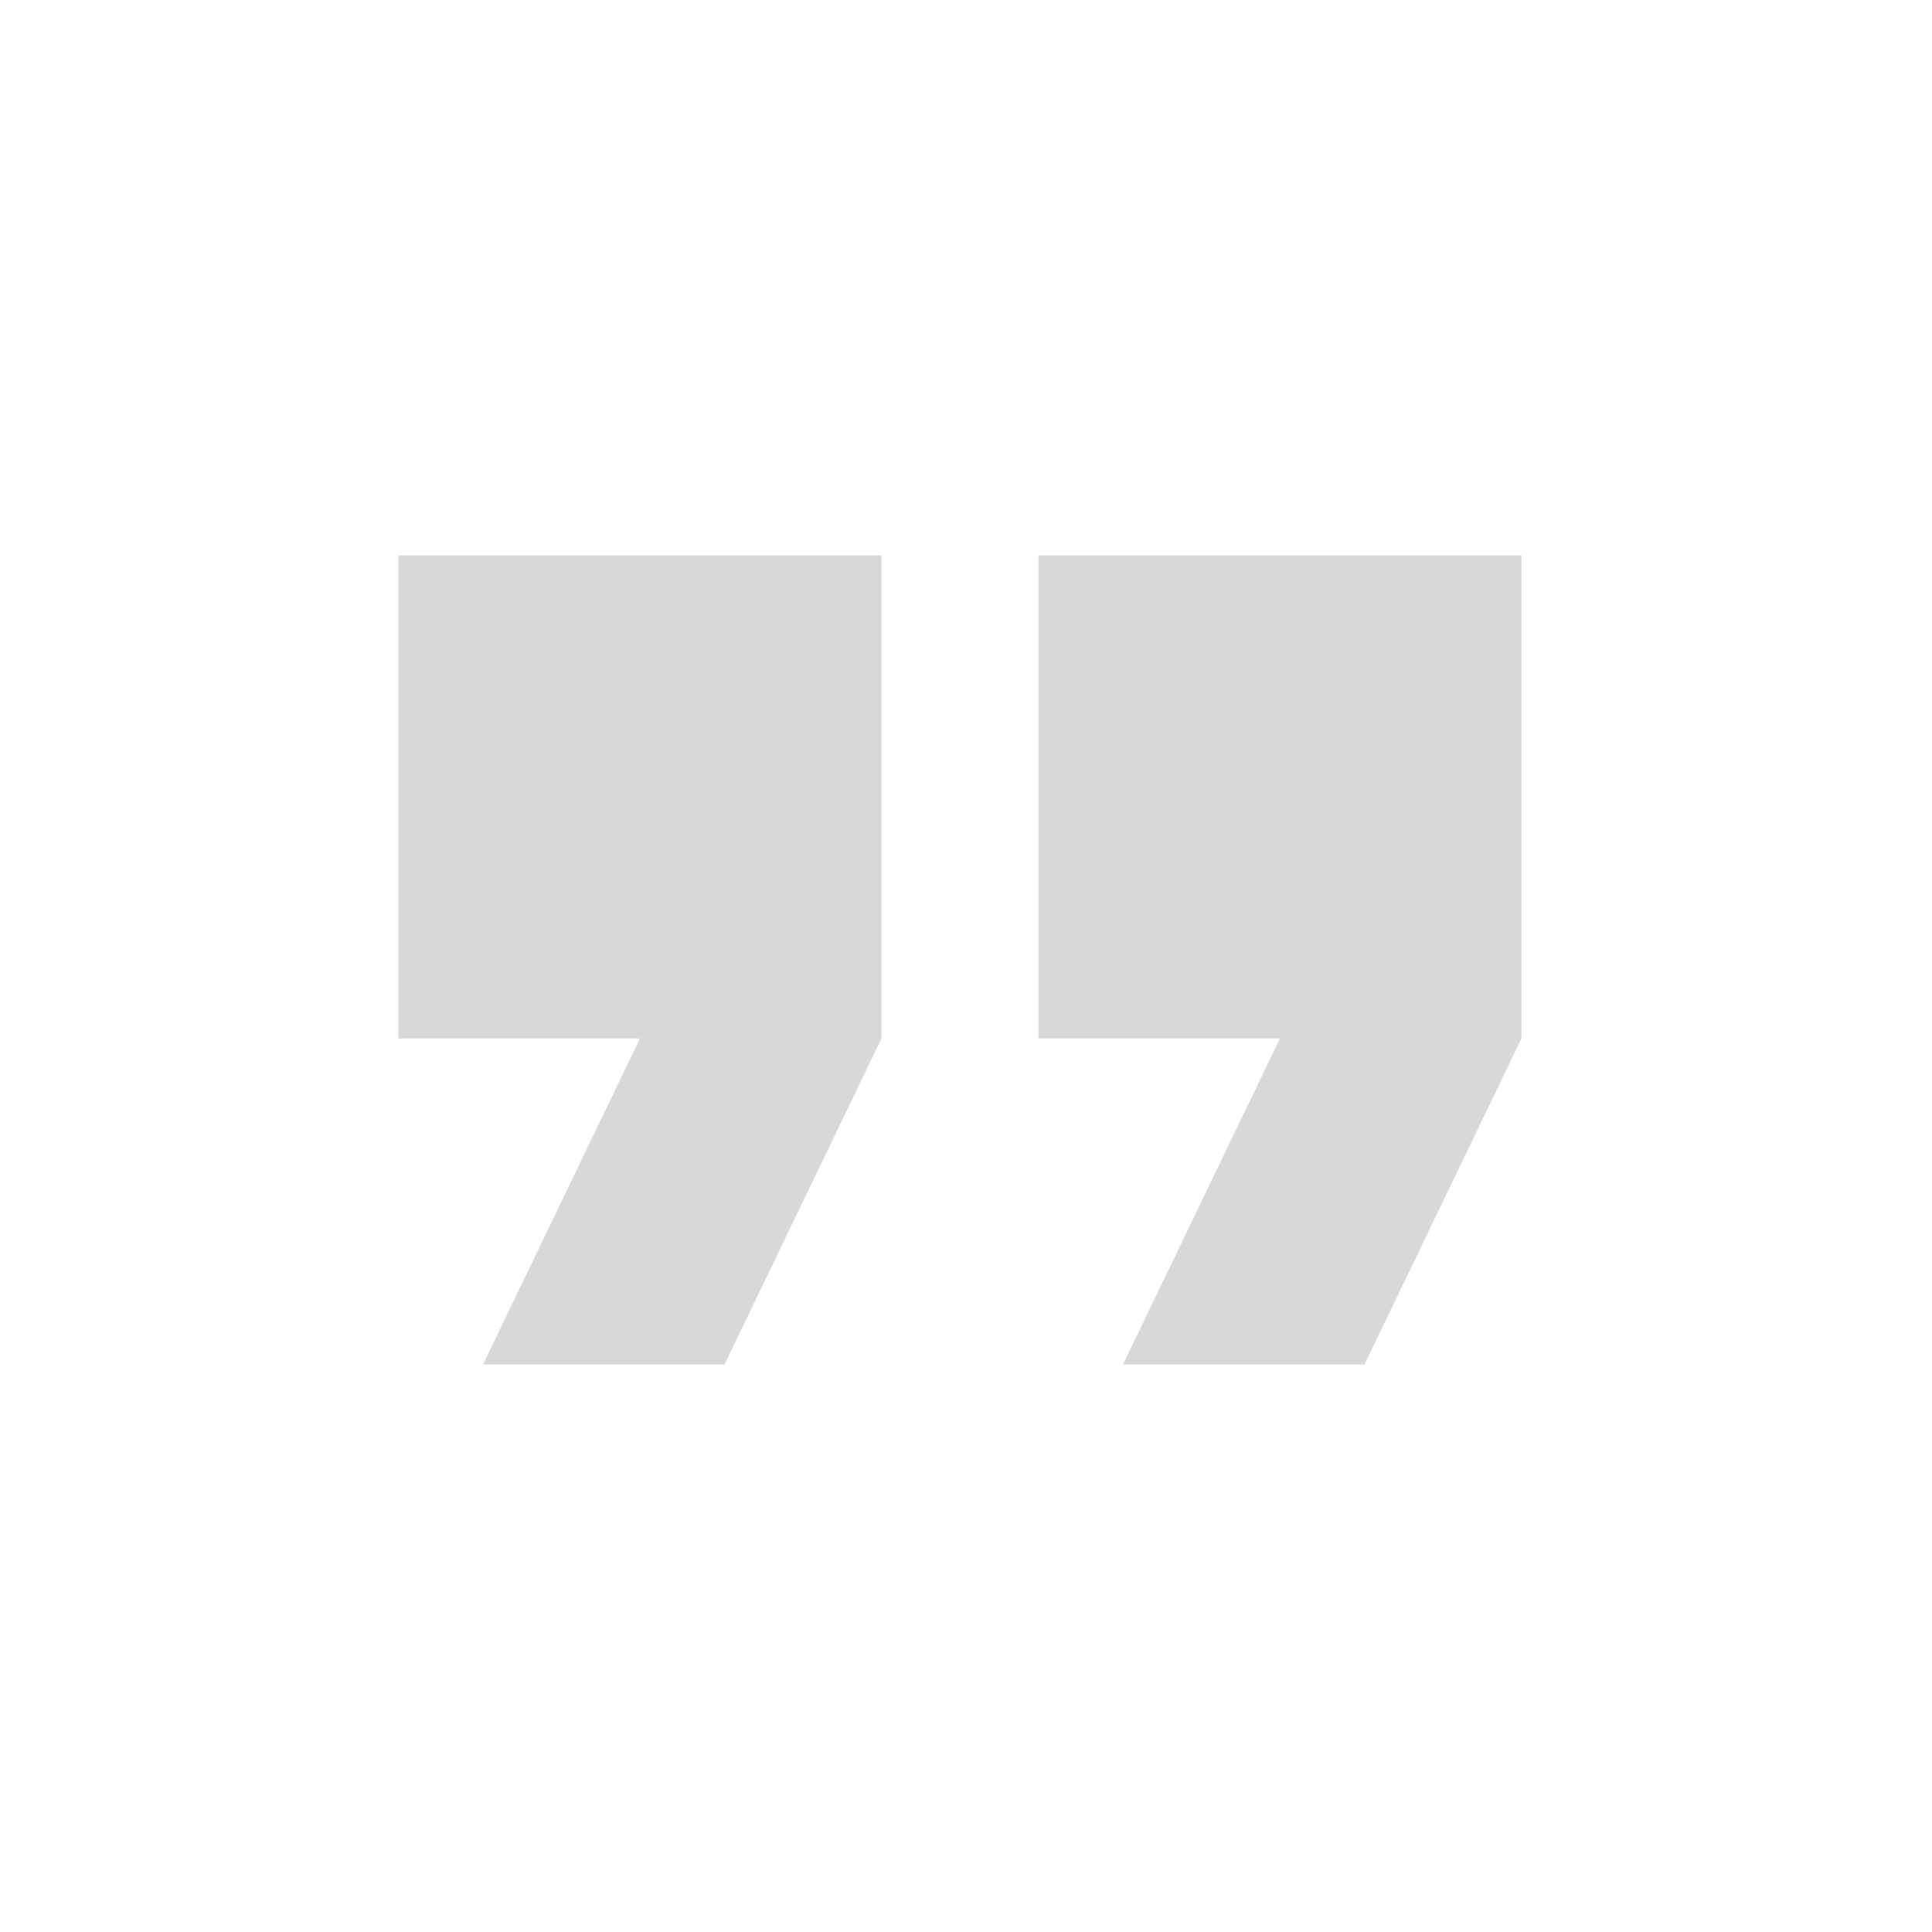
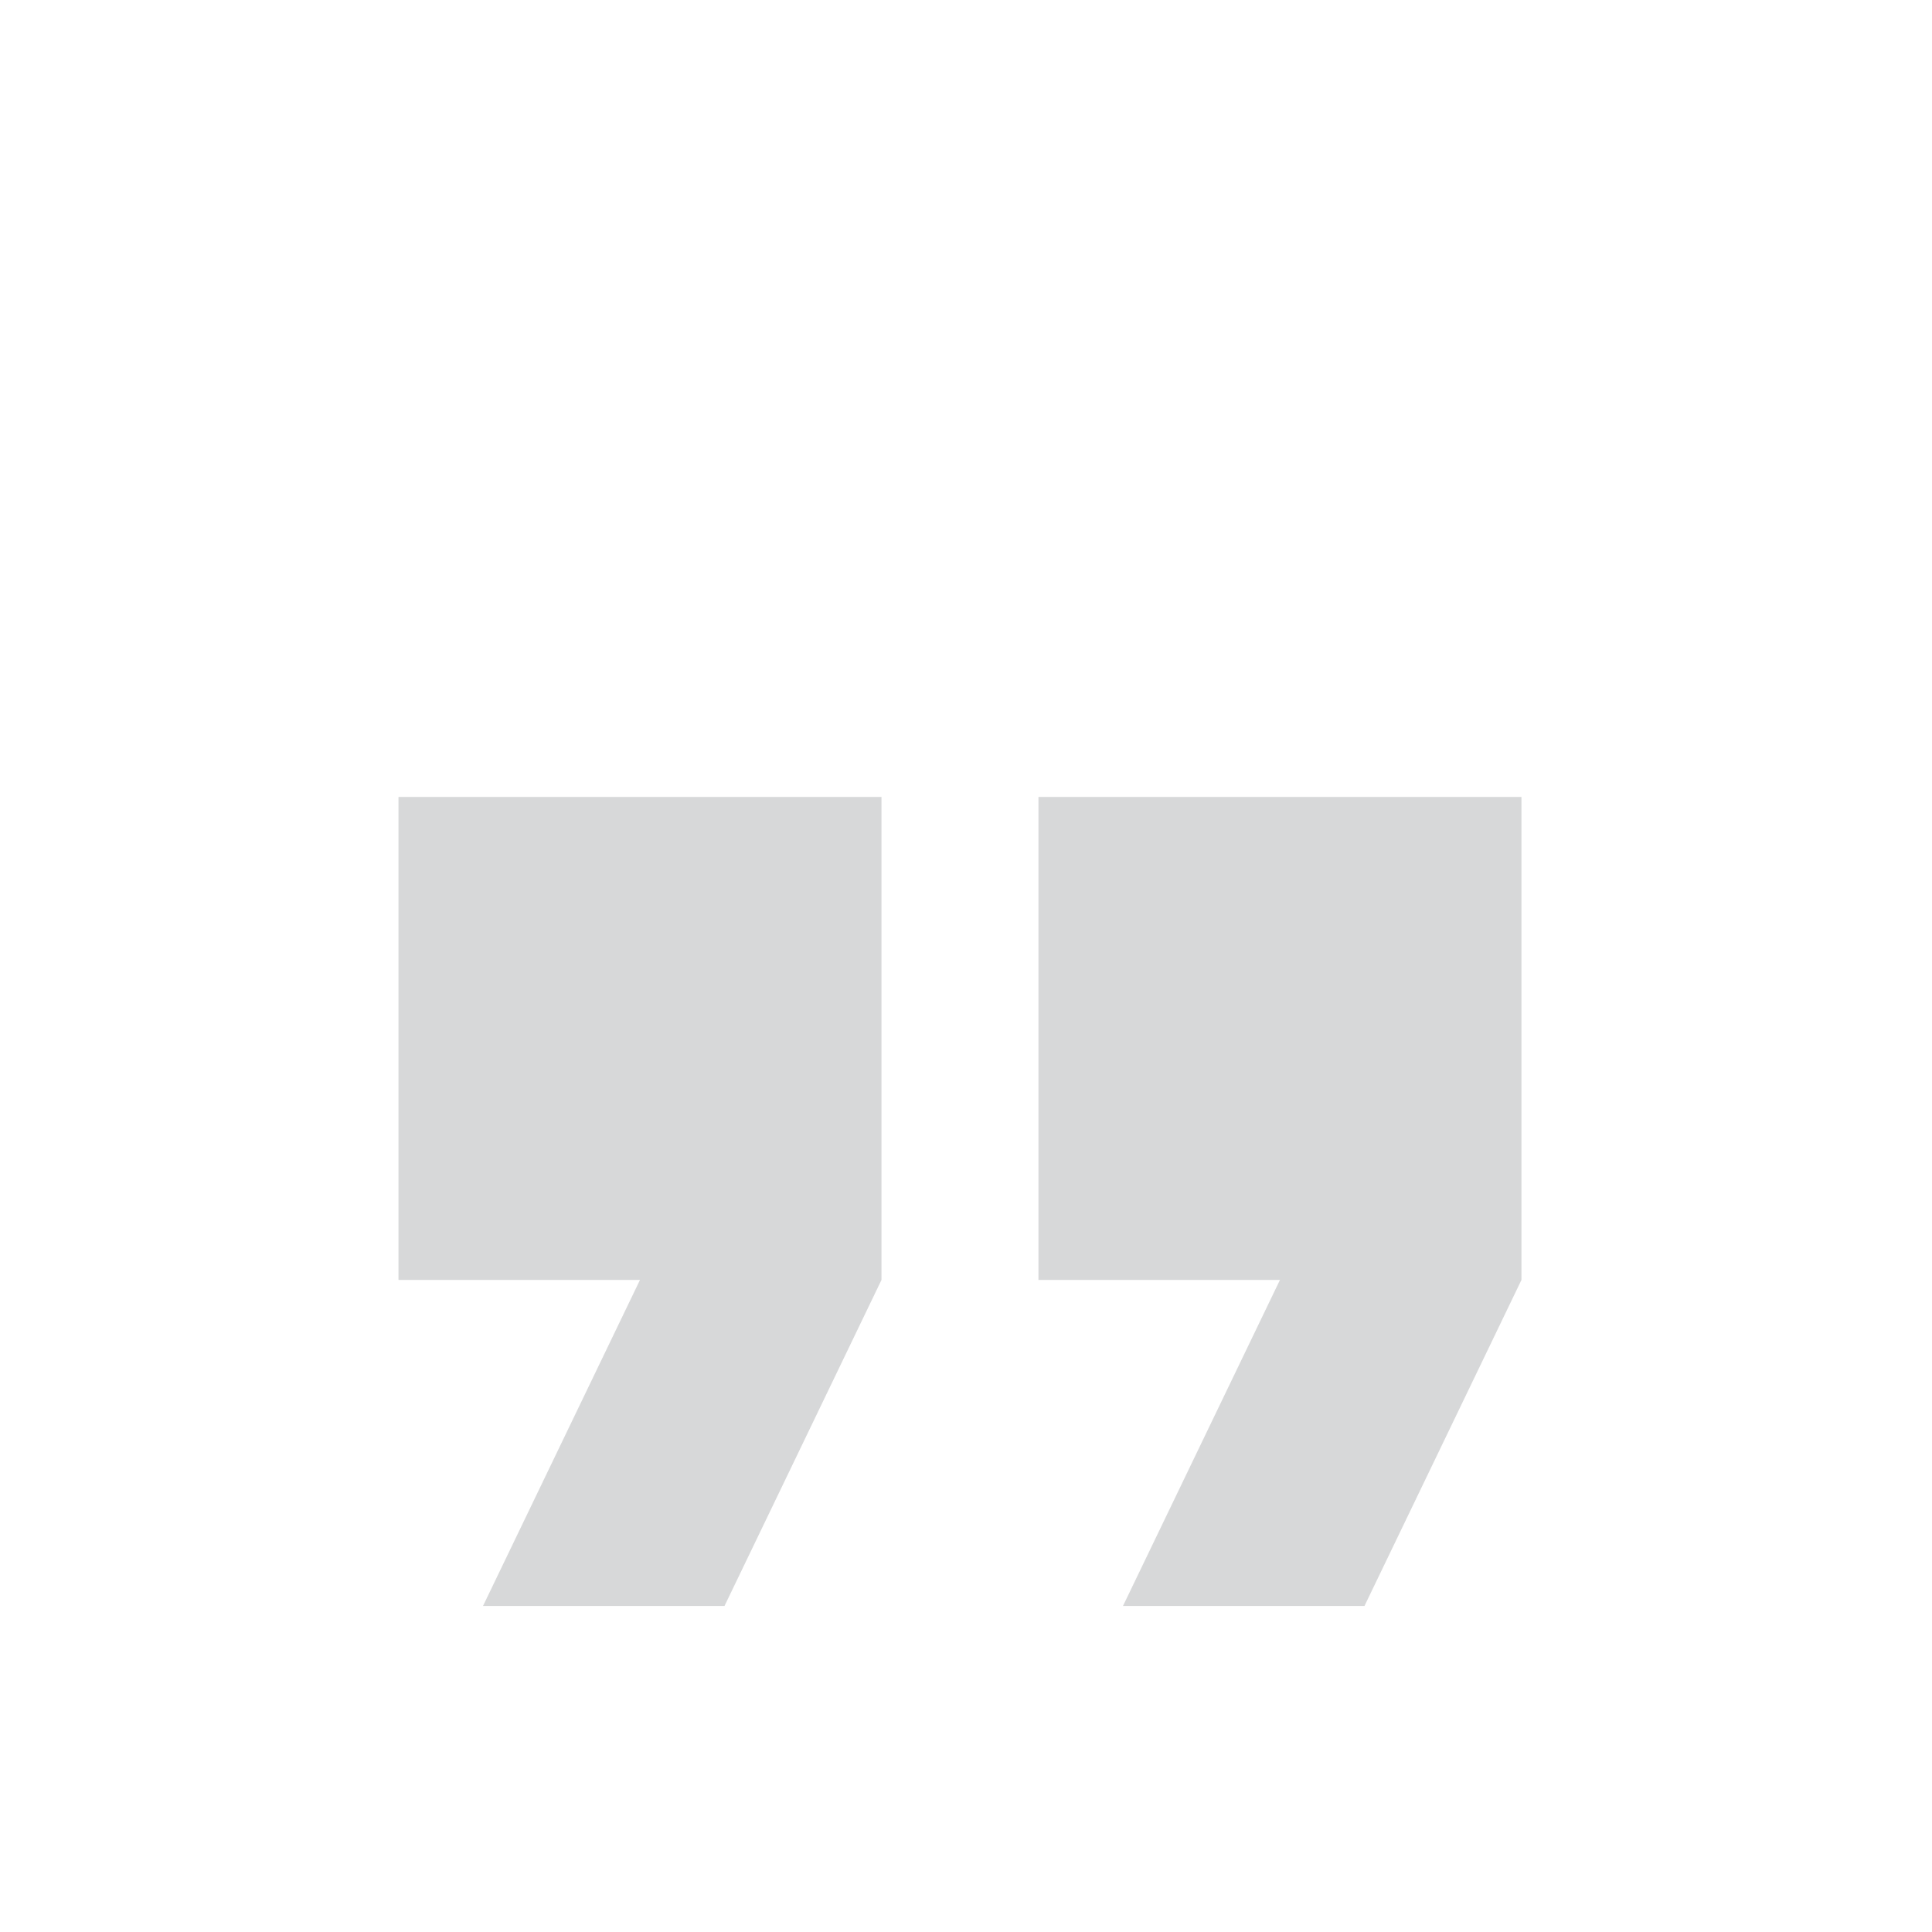
<svg xmlns="http://www.w3.org/2000/svg" width="24" height="24" viewBox="0 0 16 16" fill="none">
-   <path fill="#AFB1B3" opacity=".5" d="M9.3,11.3l1.3-2.7h-2v-4h4v4l-1.3,2.7H9.3 M4,11.3l1.3-2.7h-2v-4h4v4L6,11.3H4z" />
+   <path fill="#AFB1B3" opacity=".5" transform="translate(0 2)" d="M9.3,11.3l1.3-2.7h-2v-4h4v4l-1.3,2.7H9.3 M4,11.3l1.3-2.7h-2v-4h4v4L6,11.3H4z" />
</svg>
